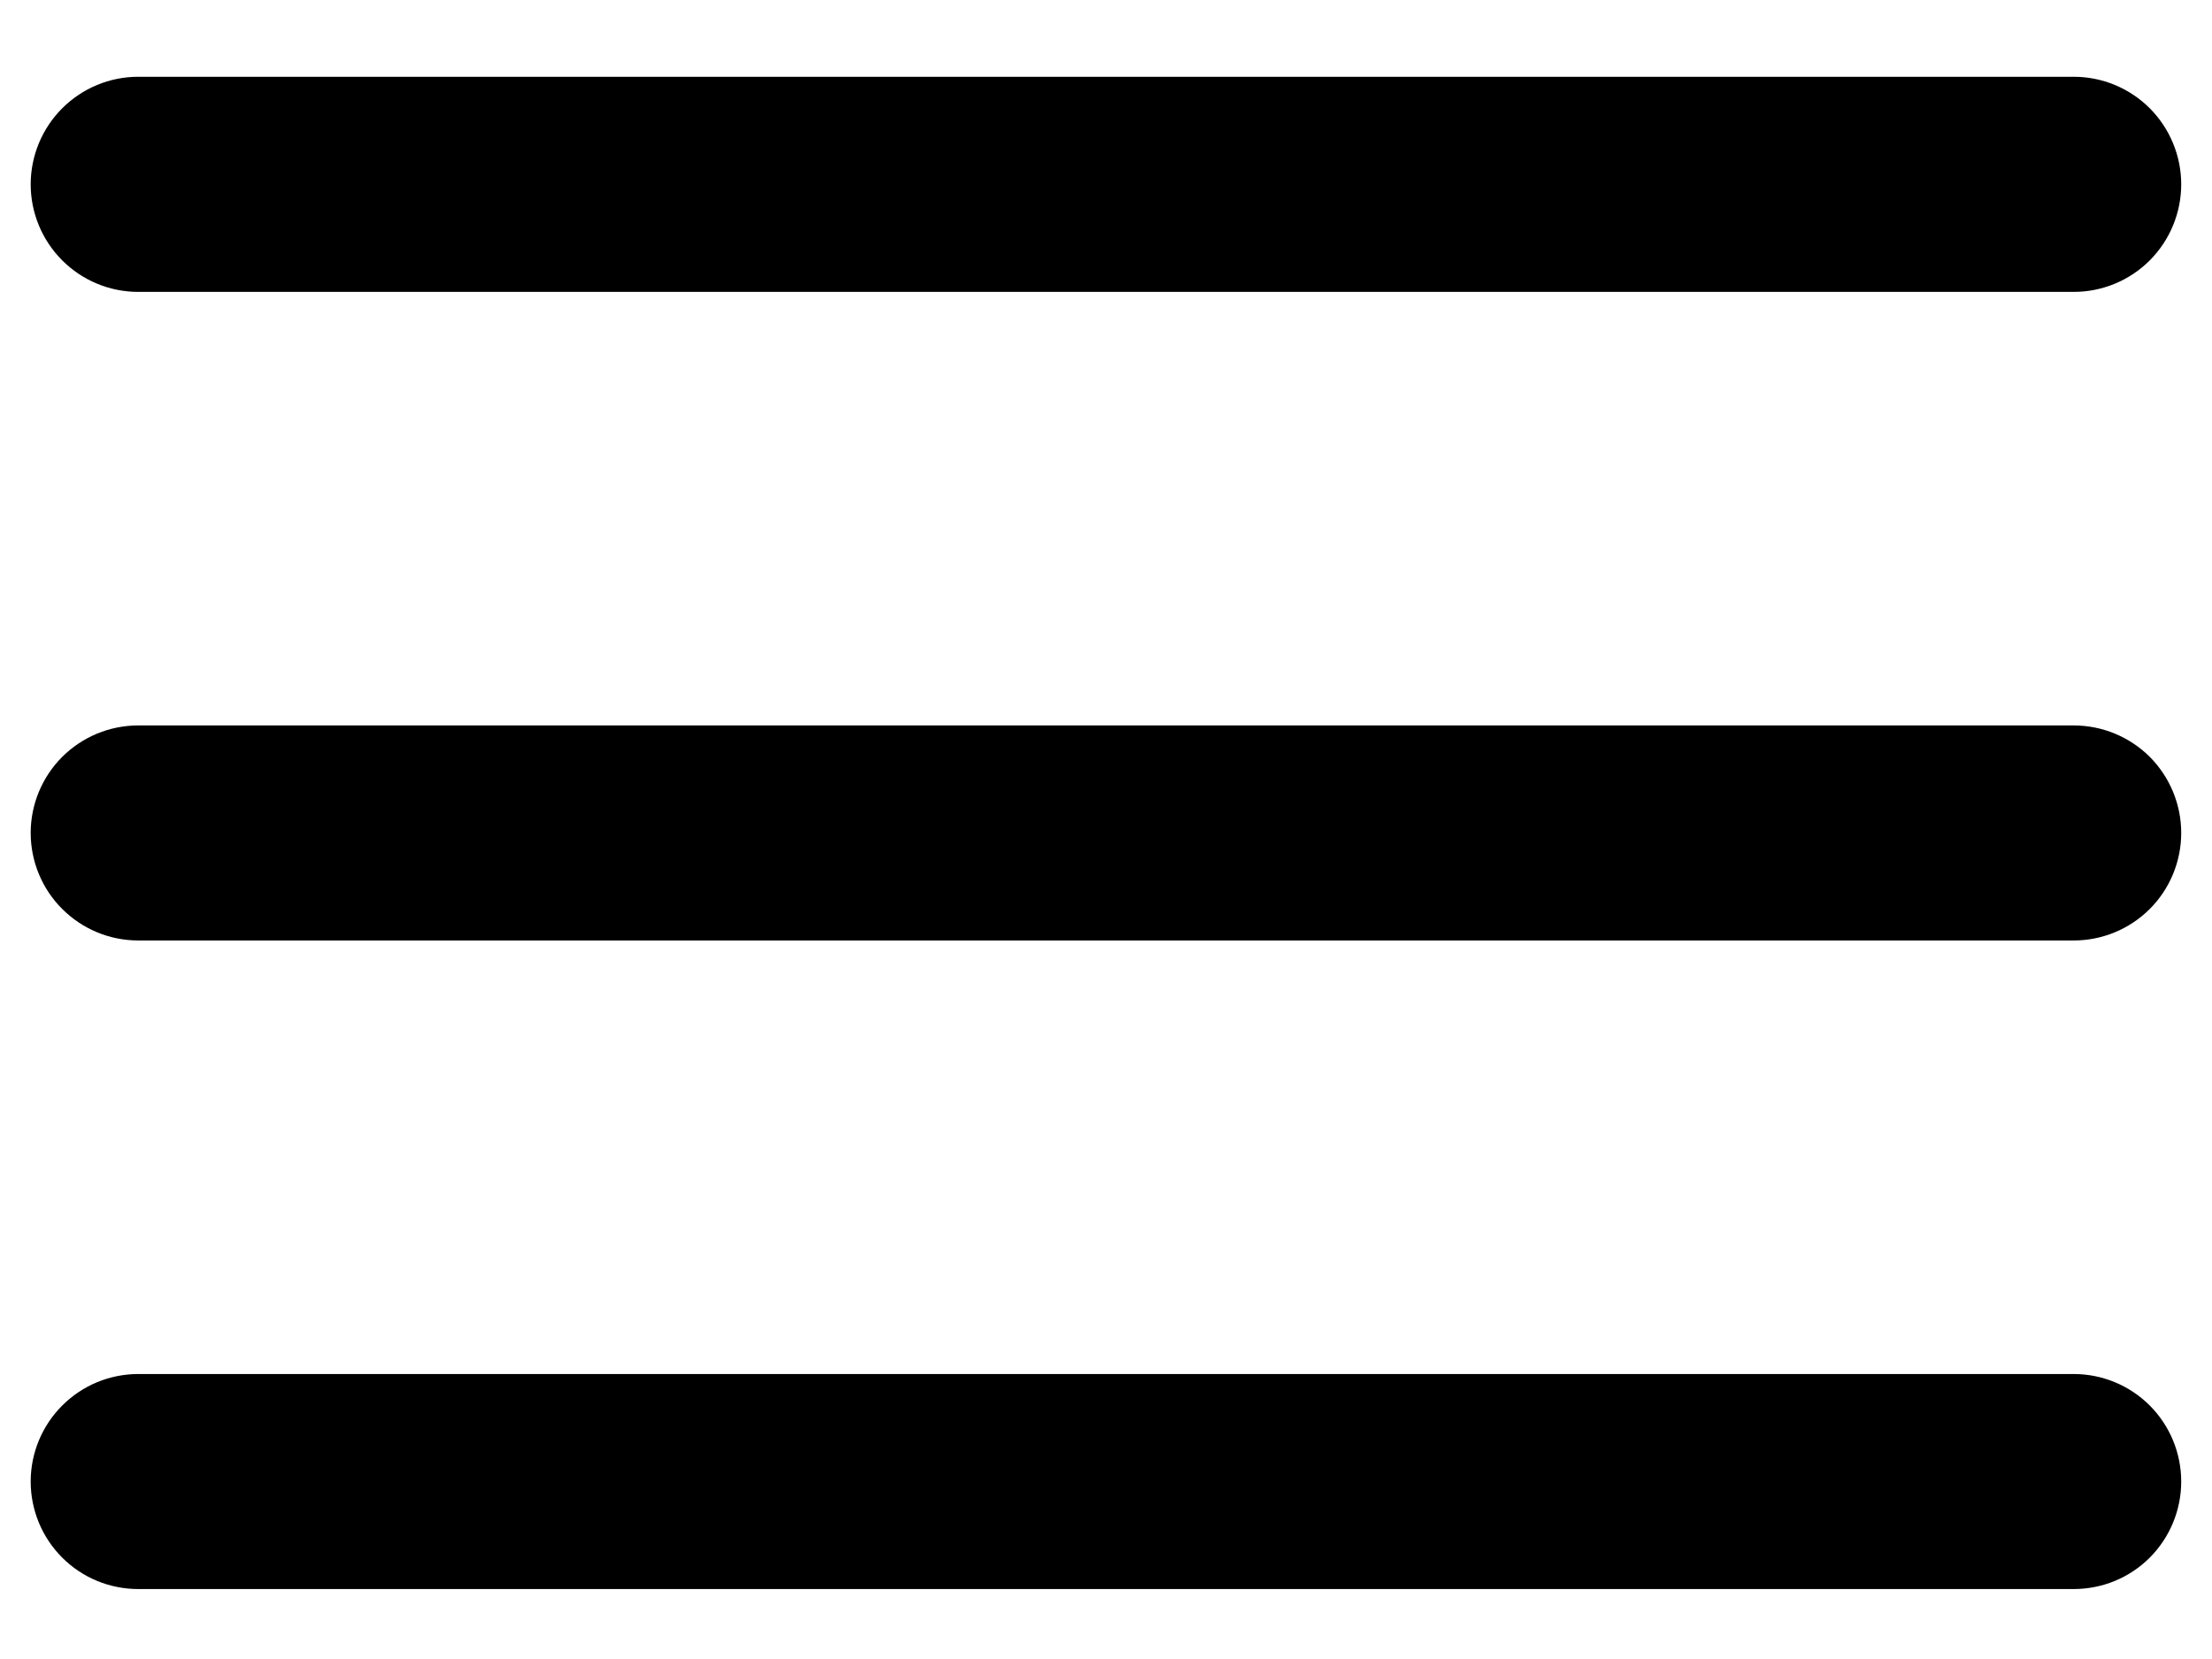
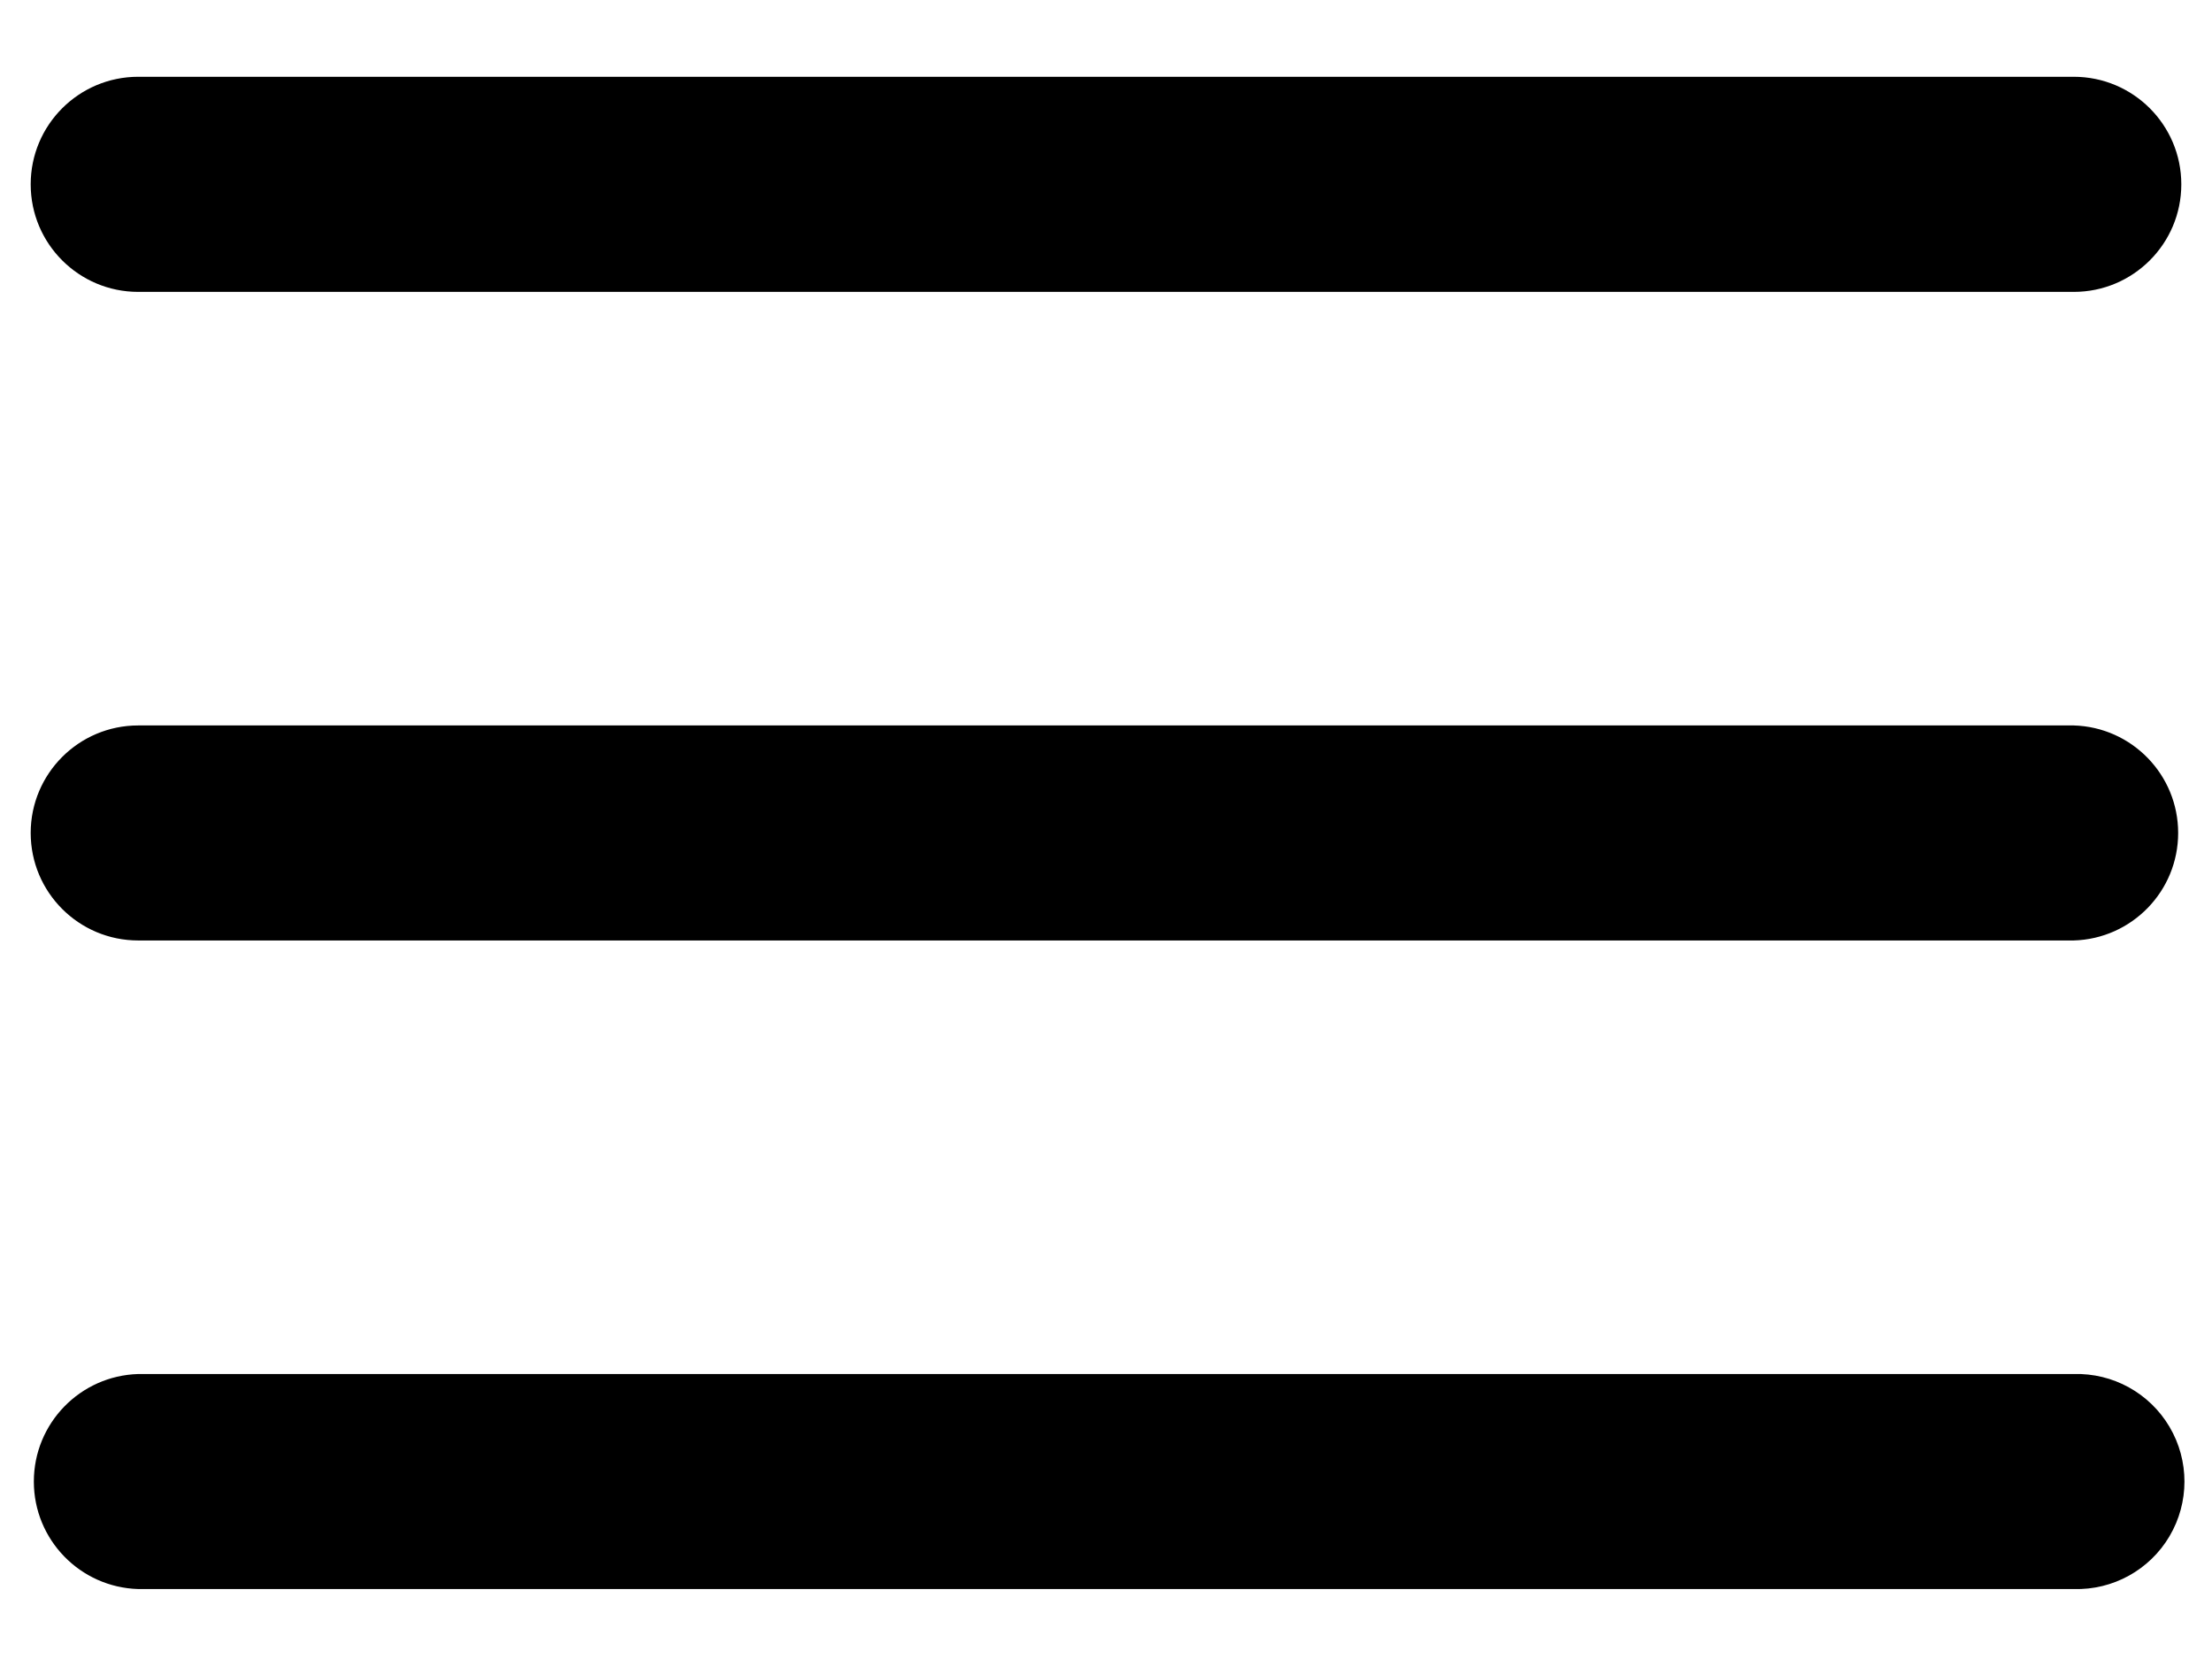
- <svg xmlns="http://www.w3.org/2000/svg" width="24" height="18" viewBox="0 0 24 18">
-   <path d="M0.333 2C0.333 1.691 0.456 1.394 0.675 1.175C0.894 0.956 1.19 0.833 1.5 0.833H22.5C22.809 0.833 23.106 0.956 23.325 1.175C23.543 1.394 23.666 1.691 23.666 2C23.666 2.309 23.543 2.606 23.325 2.825C23.106 3.044 22.809 3.167 22.5 3.167H1.5C1.19 3.167 0.894 3.044 0.675 2.825C0.456 2.606 0.333 2.309 0.333 2ZM0.333 9.037C0.333 8.728 0.456 8.431 0.675 8.212C0.894 7.994 1.19 7.871 1.5 7.871H22.5C22.809 7.871 23.106 7.994 23.325 8.212C23.543 8.431 23.666 8.728 23.666 9.037C23.666 9.347 23.543 9.644 23.325 9.862C23.106 10.081 22.809 10.204 22.5 10.204H1.5C1.19 10.204 0.894 10.081 0.675 9.862C0.456 9.644 0.333 9.347 0.333 9.037ZM1.5 14.908C1.19 14.908 0.894 15.031 0.675 15.25C0.456 15.469 0.333 15.765 0.333 16.075C0.333 16.384 0.456 16.681 0.675 16.9C0.894 17.119 1.19 17.241 1.5 17.241H22.5C22.809 17.241 23.106 17.119 23.325 16.9C23.543 16.681 23.666 16.384 23.666 16.075C23.666 15.765 23.543 15.469 23.325 15.25C23.106 15.031 22.809 14.908 22.5 14.908H1.5Z" />
+ <svg xmlns="http://www.w3.org/2000/svg" width="24" height="18">
+   <path d="M.333 2A1.167 1.167 0 0 1 1.5.833h21a1.167 1.167 0 0 1 0 2.334h-21A1.167 1.167 0 0 1 .333 2Zm0 7.037A1.167 1.167 0 0 1 1.5 7.871h21a1.167 1.167 0 0 1 0 2.333h-21A1.167 1.167 0 0 1 .333 9.037ZM1.5 14.908a1.167 1.167 0 0 0 0 2.333h21a1.167 1.167 0 1 0 0-2.333h-21Z" />
</svg>
